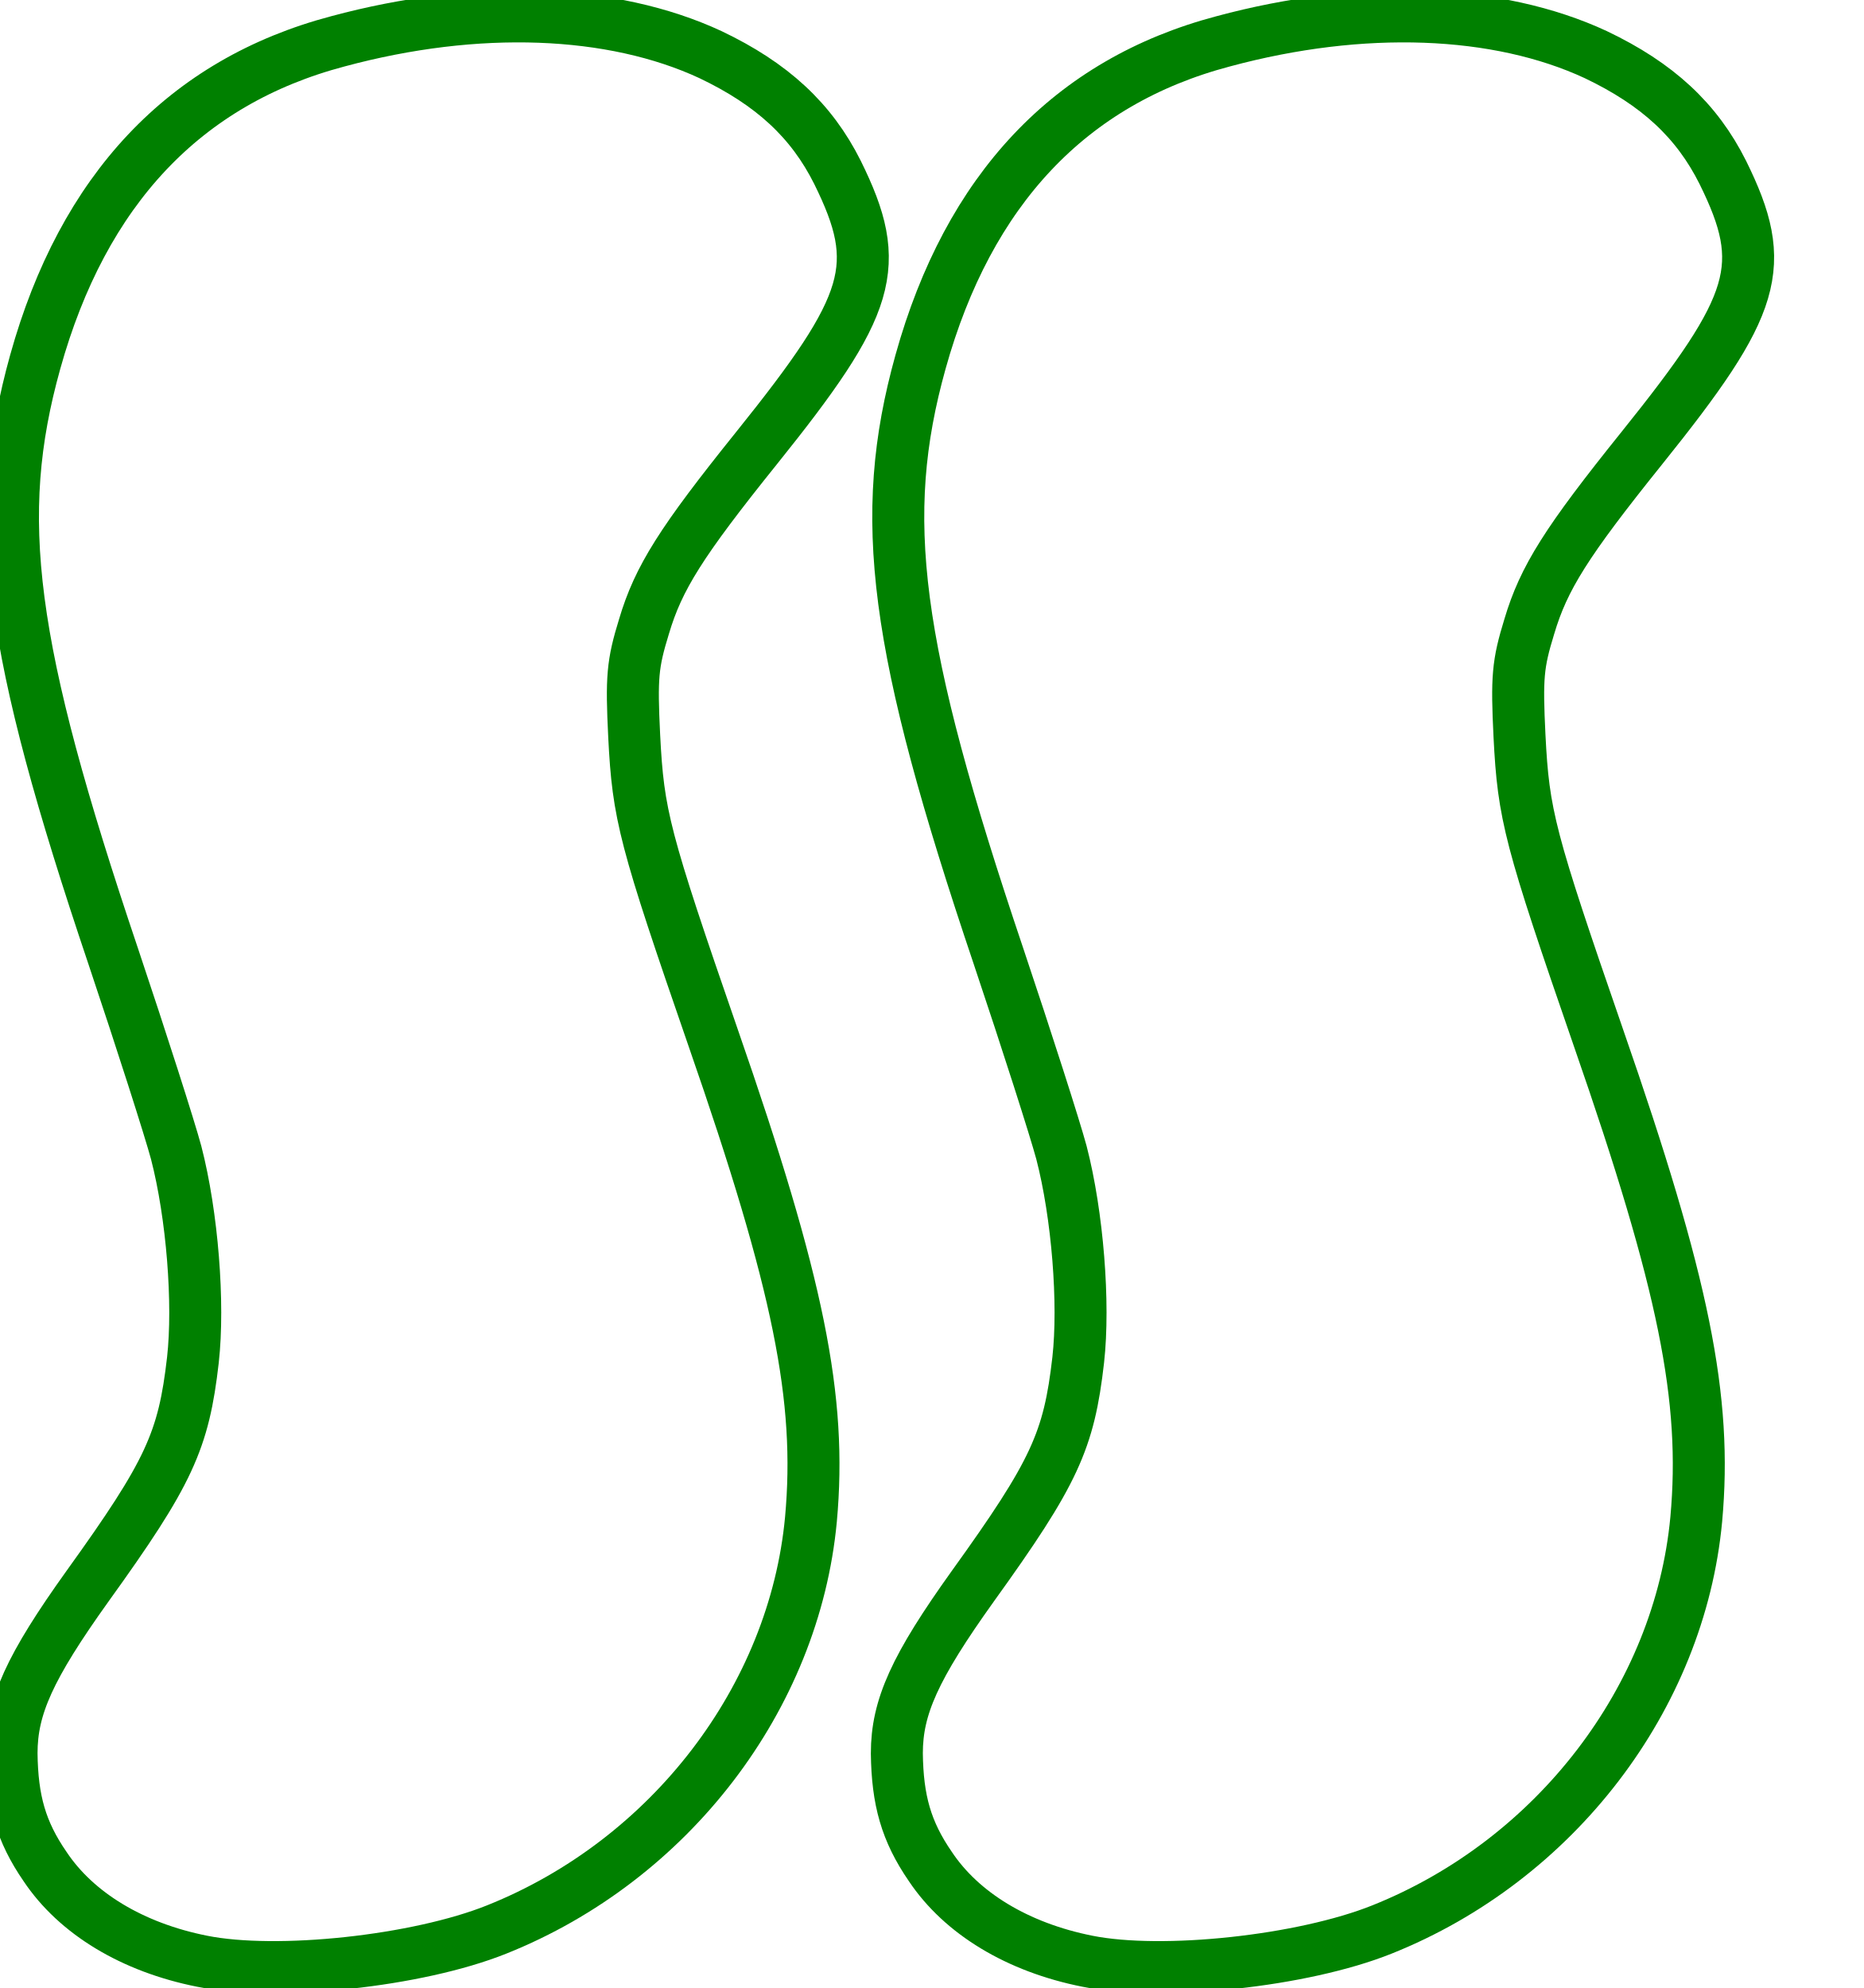
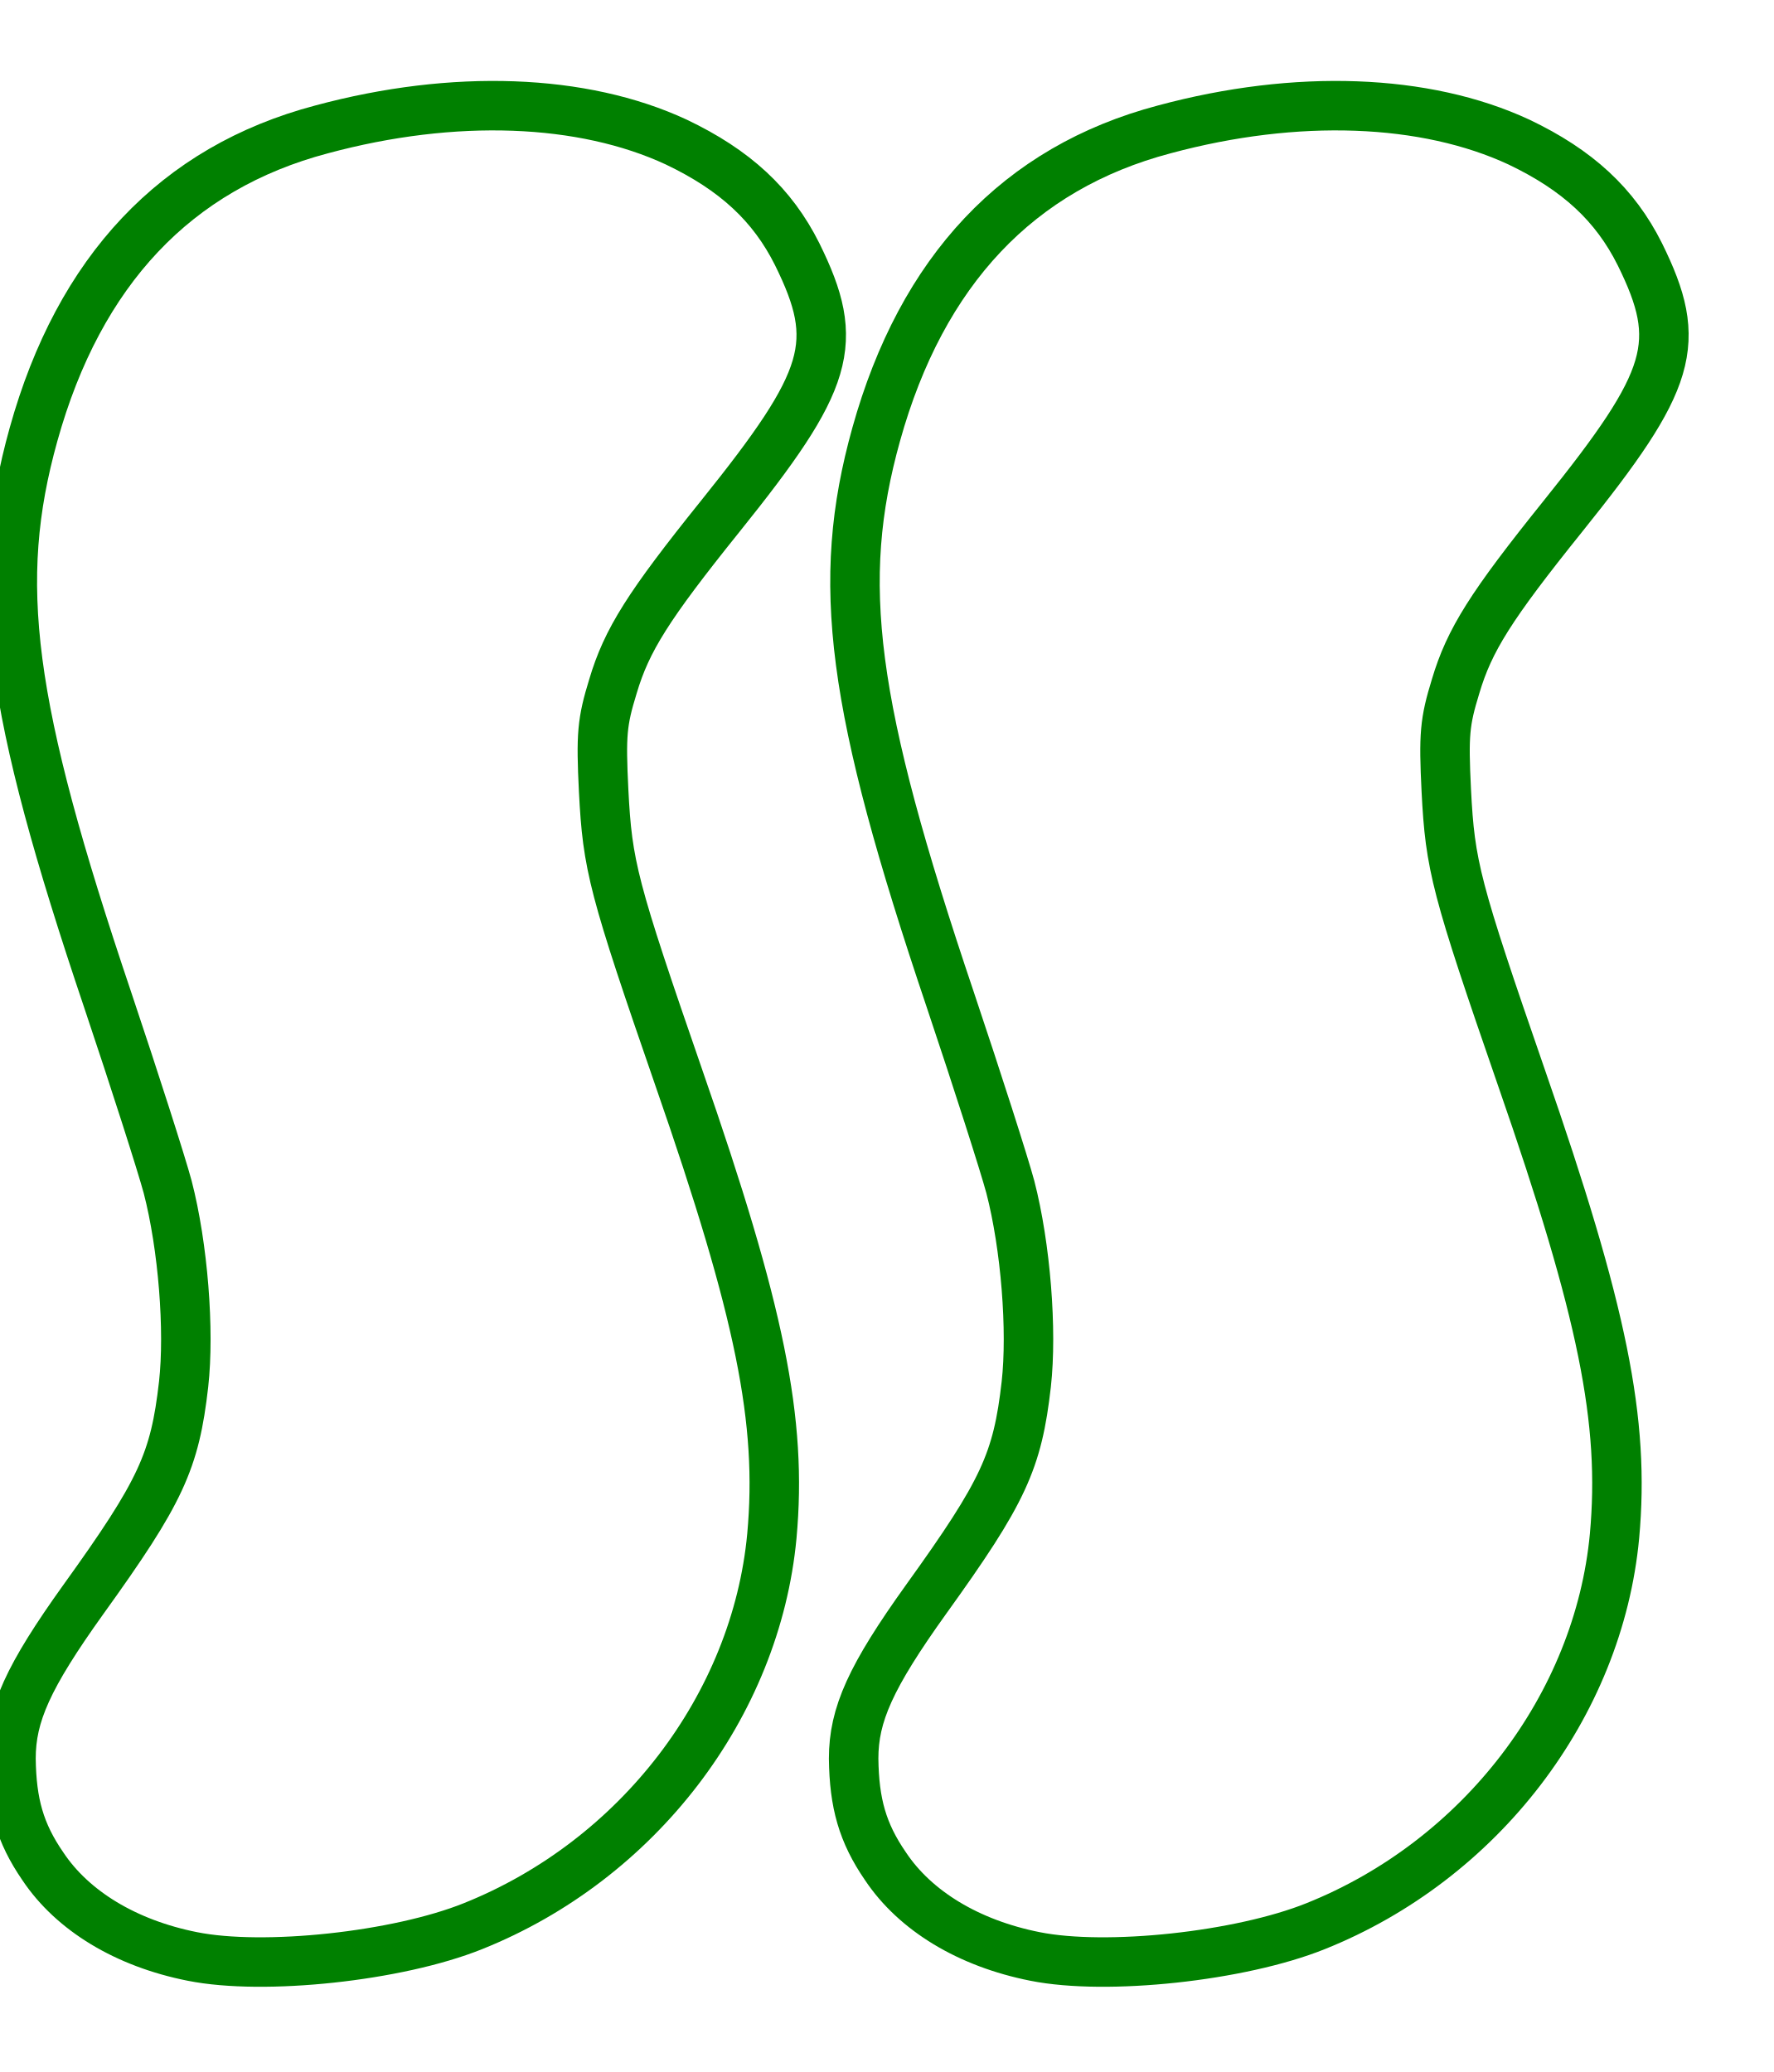
- <svg xmlns="http://www.w3.org/2000/svg" height="100%" width="100%" viewBox="0 0 240 256">
+ <svg xmlns="http://www.w3.org/2000/svg" height="250" width="214" viewBox="0 0 240 256">
  <g transform="translate(0)">
    <g style="stroke:green;stroke-width:90">
      <g style="fill:transparent">
        <g transform="translate(-45, -10) scale(.07437775)">
          <path d="               M955 3530 c-121 -24 -218 -83 -272 -164 -42 -61 -57 -115 -58 -196 0               -80 31 -149 132 -290 141 -196 166 -251 182 -391 11 -98 -1 -251 -29 -359 -11               -41 -60 -194 -109 -340 -181 -537 -210 -760 -135 -1029 83 -298 259 -485 524               -555 241 -65 475 -56 645 23 107 51 175 114 220 204 80 162 60 228 -140 477               -131 163 -170 225 -195 309 -20 65 -22 88 -17 190 7 137 17 176 137 523 148               426 188 624 169 833 -29 309 -244 590 -544 710 -137 55 -380 81 -510 55z             " />
        </g>
      </g>
    </g>
  </g>
  <g transform="translate(114)">
    <g style="stroke:green;stroke-width:90">
      <g style="fill:transparent">
        <g transform="translate(-45, -10) scale(.07437775)">
          <path d="               M955 3530 c-121 -24 -218 -83 -272 -164 -42 -61 -57 -115 -58 -196 0               -80 31 -149 132 -290 141 -196 166 -251 182 -391 11 -98 -1 -251 -29 -359 -11               -41 -60 -194 -109 -340 -181 -537 -210 -760 -135 -1029 83 -298 259 -485 524               -555 241 -65 475 -56 645 23 107 51 175 114 220 204 80 162 60 228 -140 477               -131 163 -170 225 -195 309 -20 65 -22 88 -17 190 7 137 17 176 137 523 148               426 188 624 169 833 -29 309 -244 590 -544 710 -137 55 -380 81 -510 55z             " />
        </g>
      </g>
    </g>
  </g>
</svg>
